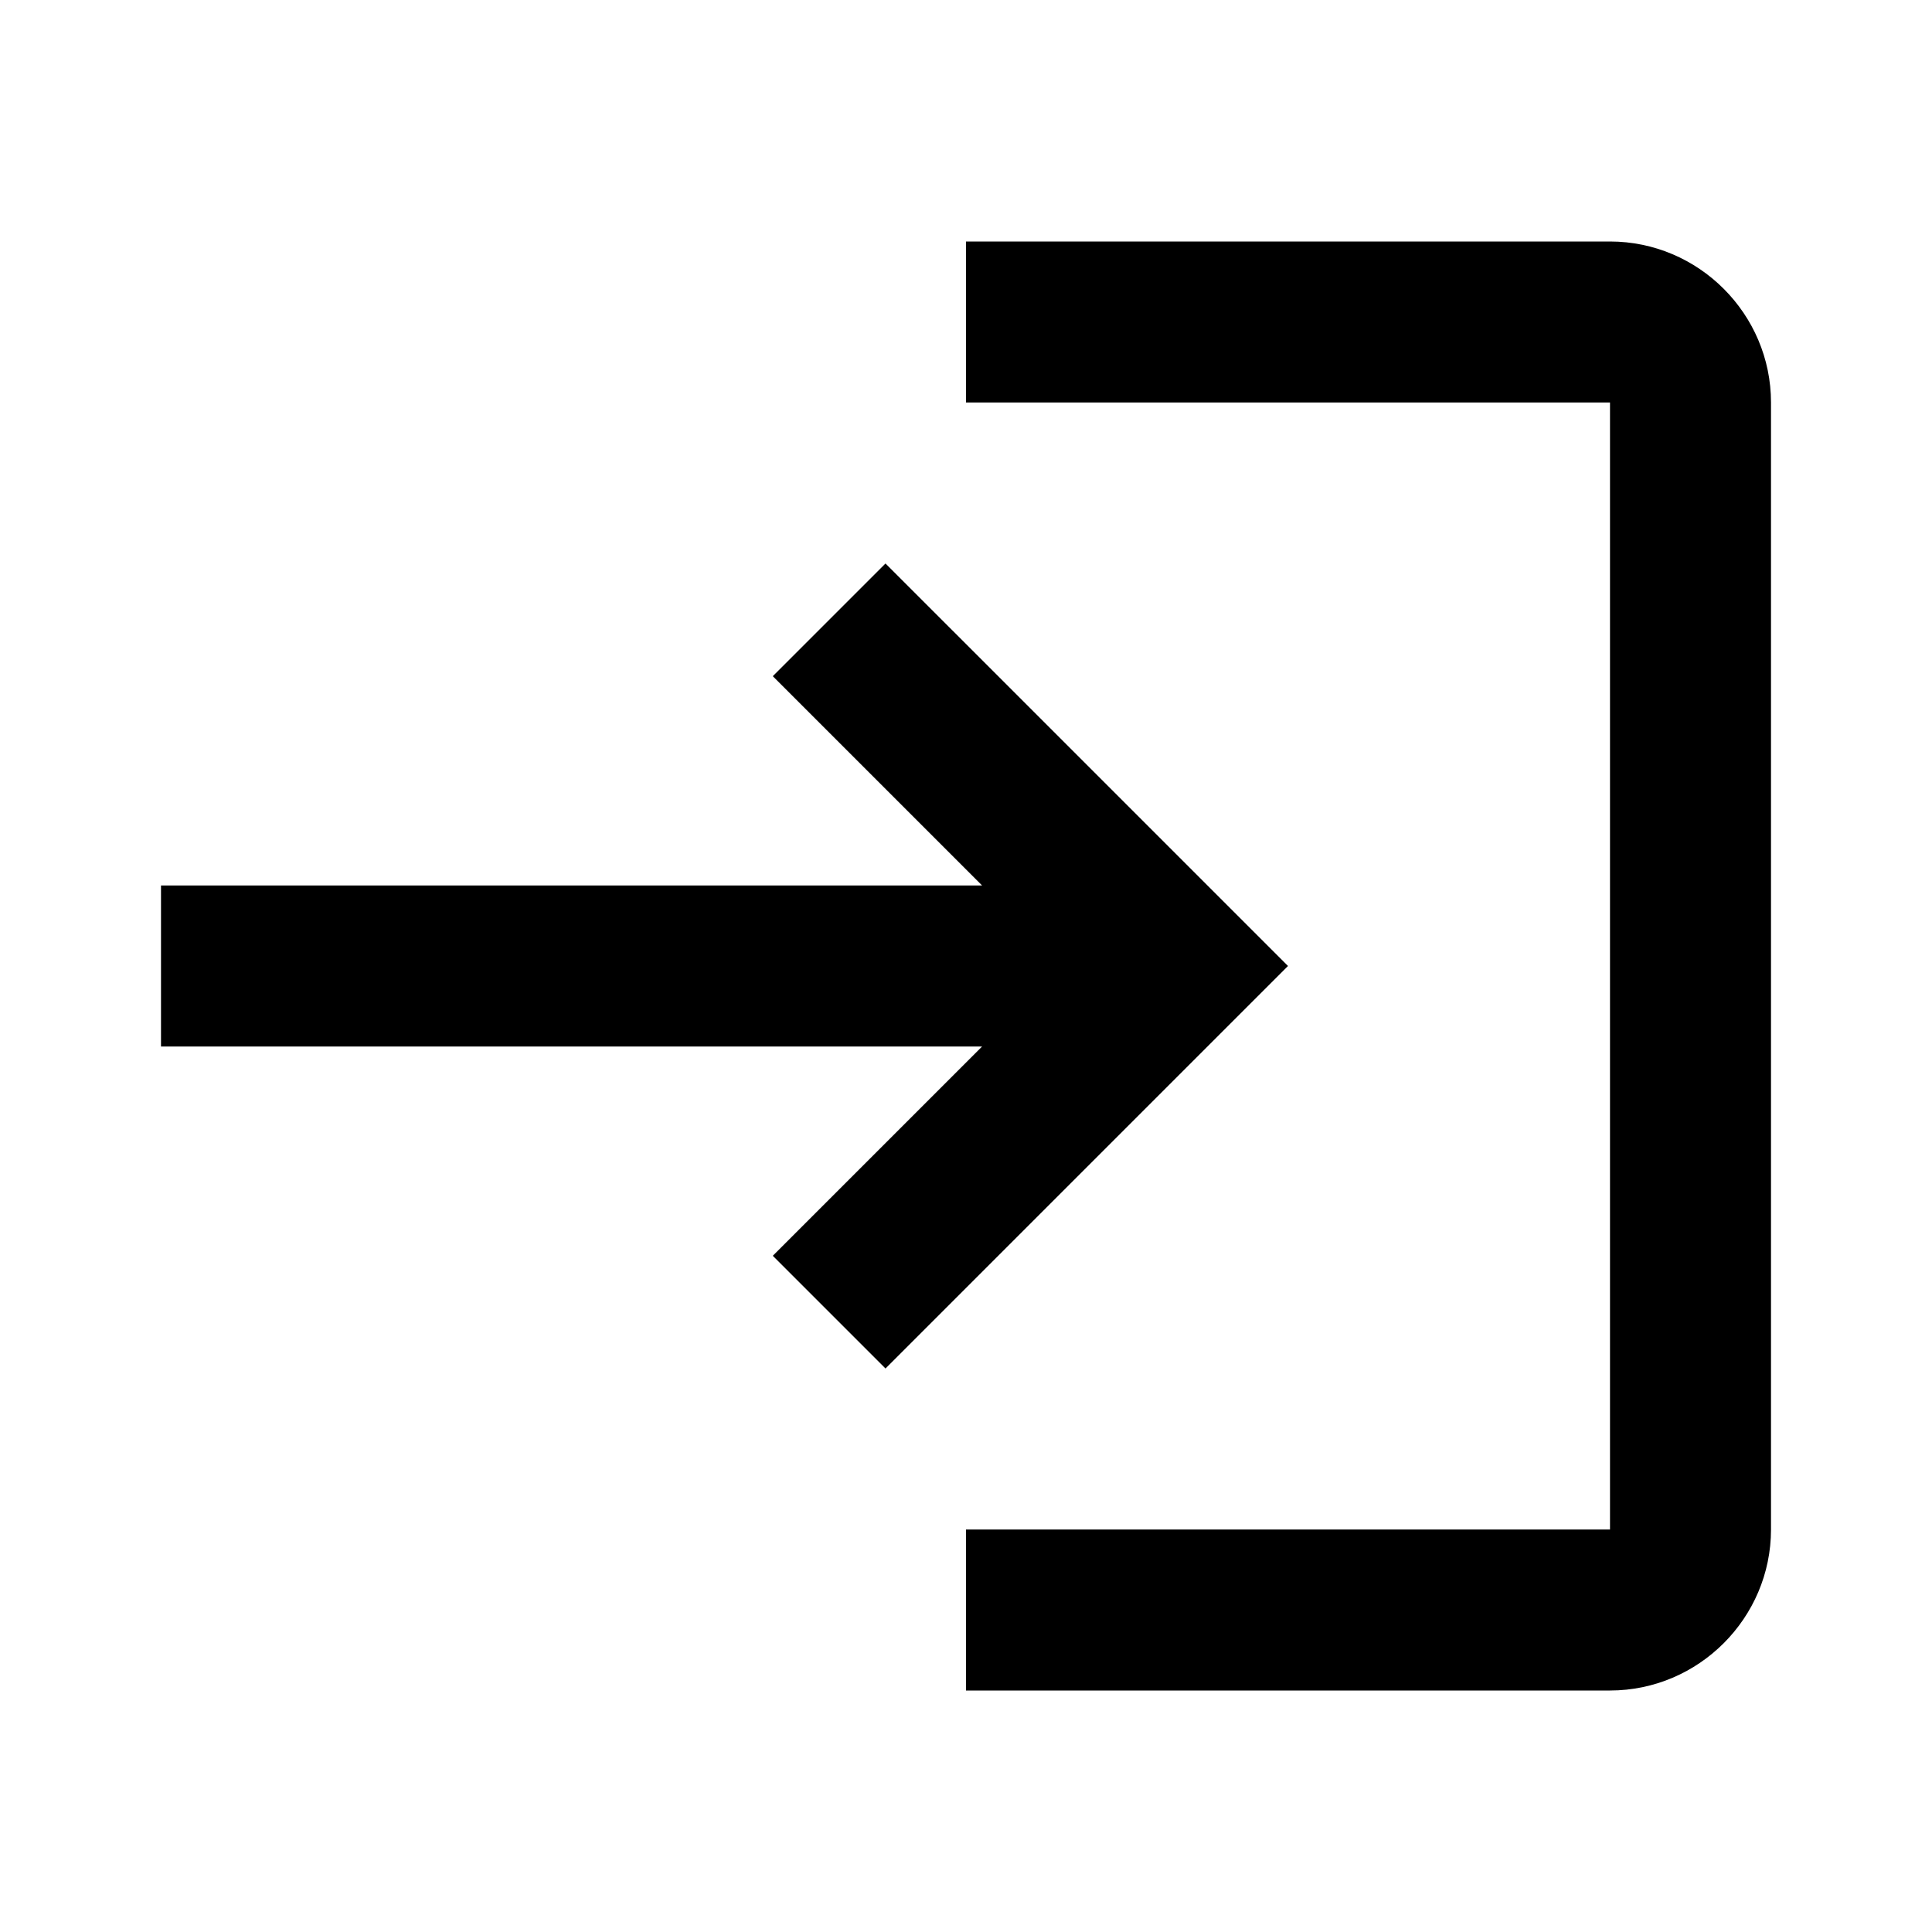
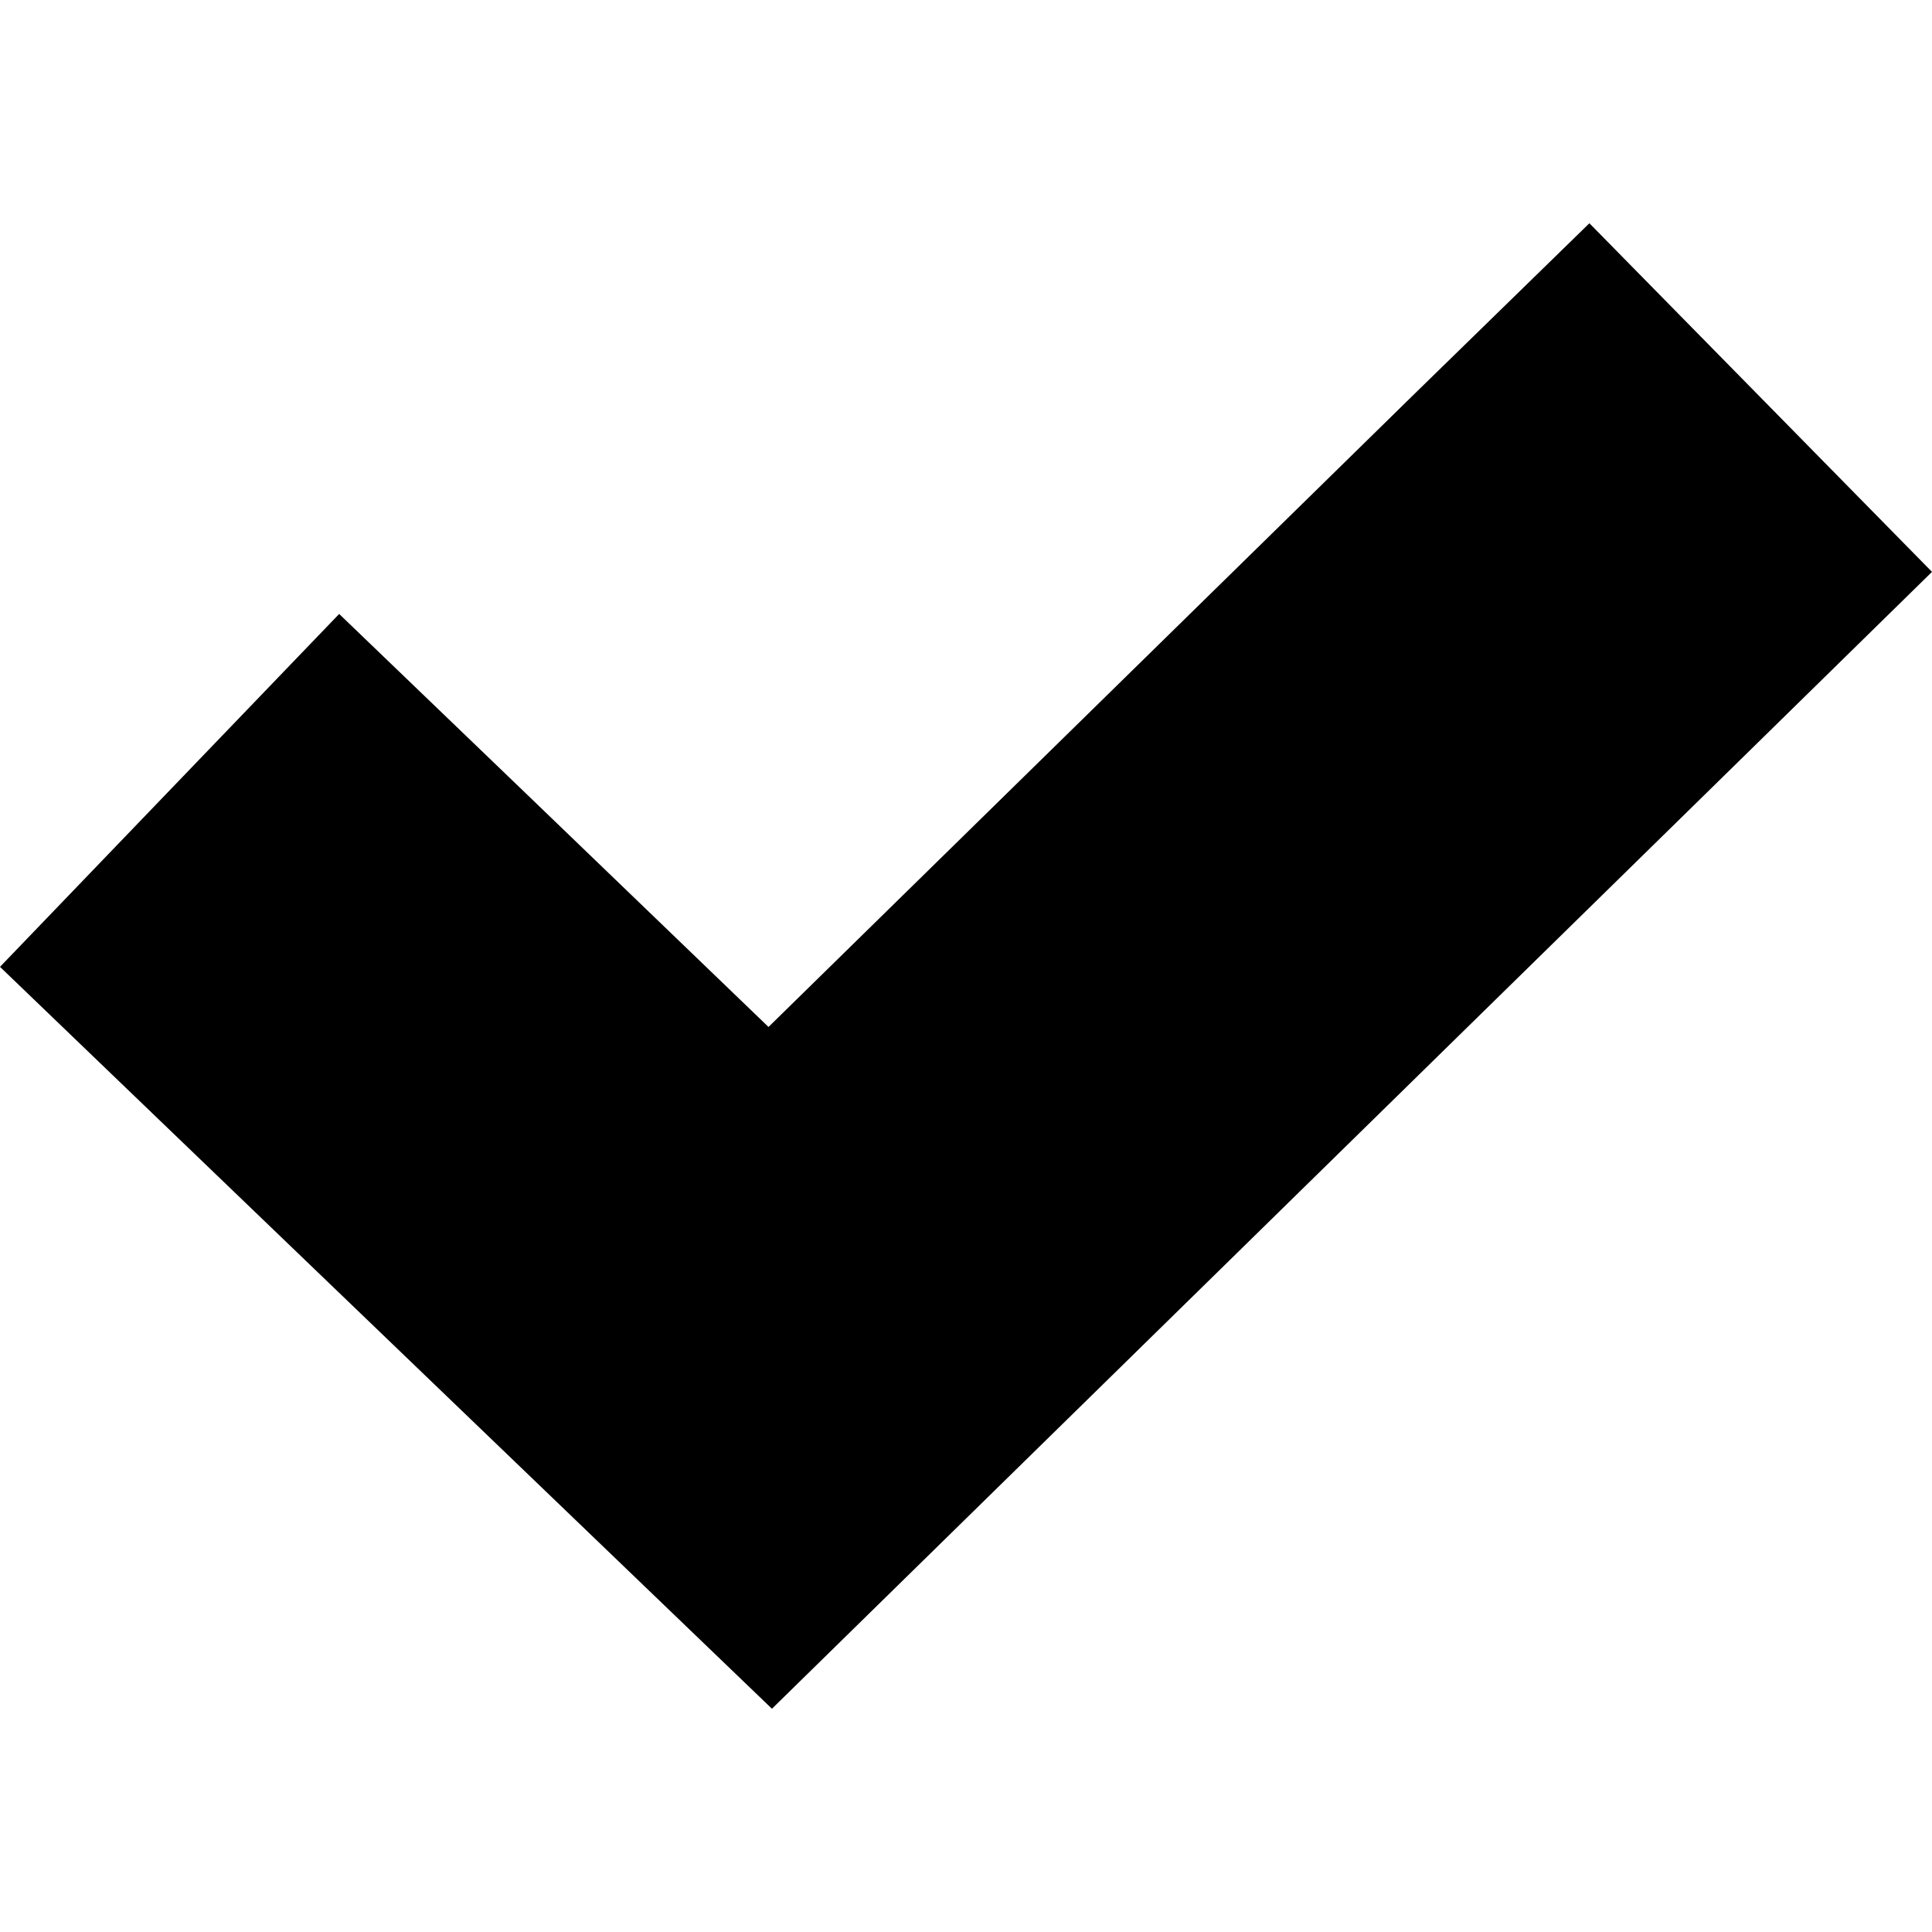
- <svg xmlns="http://www.w3.org/2000/svg" enable-background="new 0 0 24 24" height="24px" viewBox="0 0 24 24" width="24px" fill="#000000">
-   <g>
-     <rect fill="none" height="24" width="24" />
-   </g>
-   <g>
-     <path d="M11,7L9.6,8.4l2.6,2.6H2v2h10.2l-2.6,2.6L11,17l5-5L11,7z M20,19h-8v2h8c1.1,0,2-0.9,2-2V5c0-1.1-0.9-2-2-2h-8v2h8V19z" />
-   </g>
+ <svg xmlns="http://www.w3.org/2000/svg" viewBox="0 0 2.25 2.25" width="24" height="24" version="1.1" id="svg48718">
+   <defs id="defs48722" />
+   <path style="color:#000000;fill:#000000;stroke-width:1;stroke-linecap:square;-inkscape-stroke:none" d="M 1.851,0.26 1.647,0.459 0.895,1.196 0.601,0.913 0.395,0.715 -5e-8,1.126 0.206,1.324 0.899,1.99 2.047,0.865 2.25,0.666 Z" id="path48716" />
</svg>
